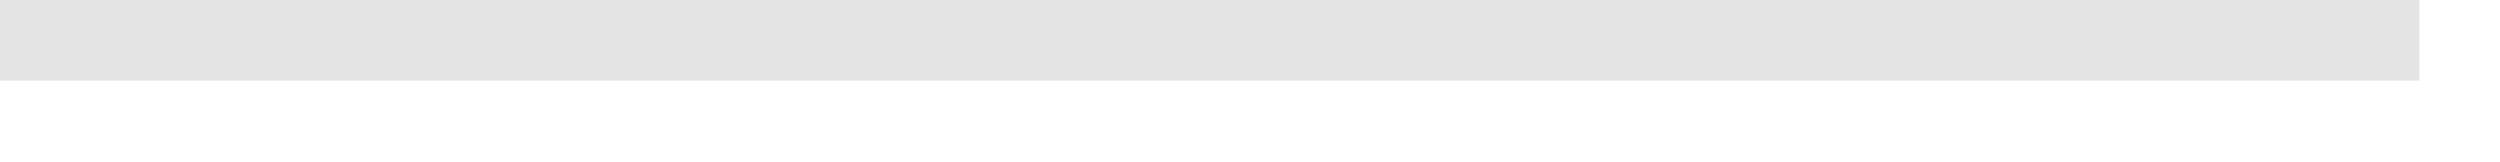
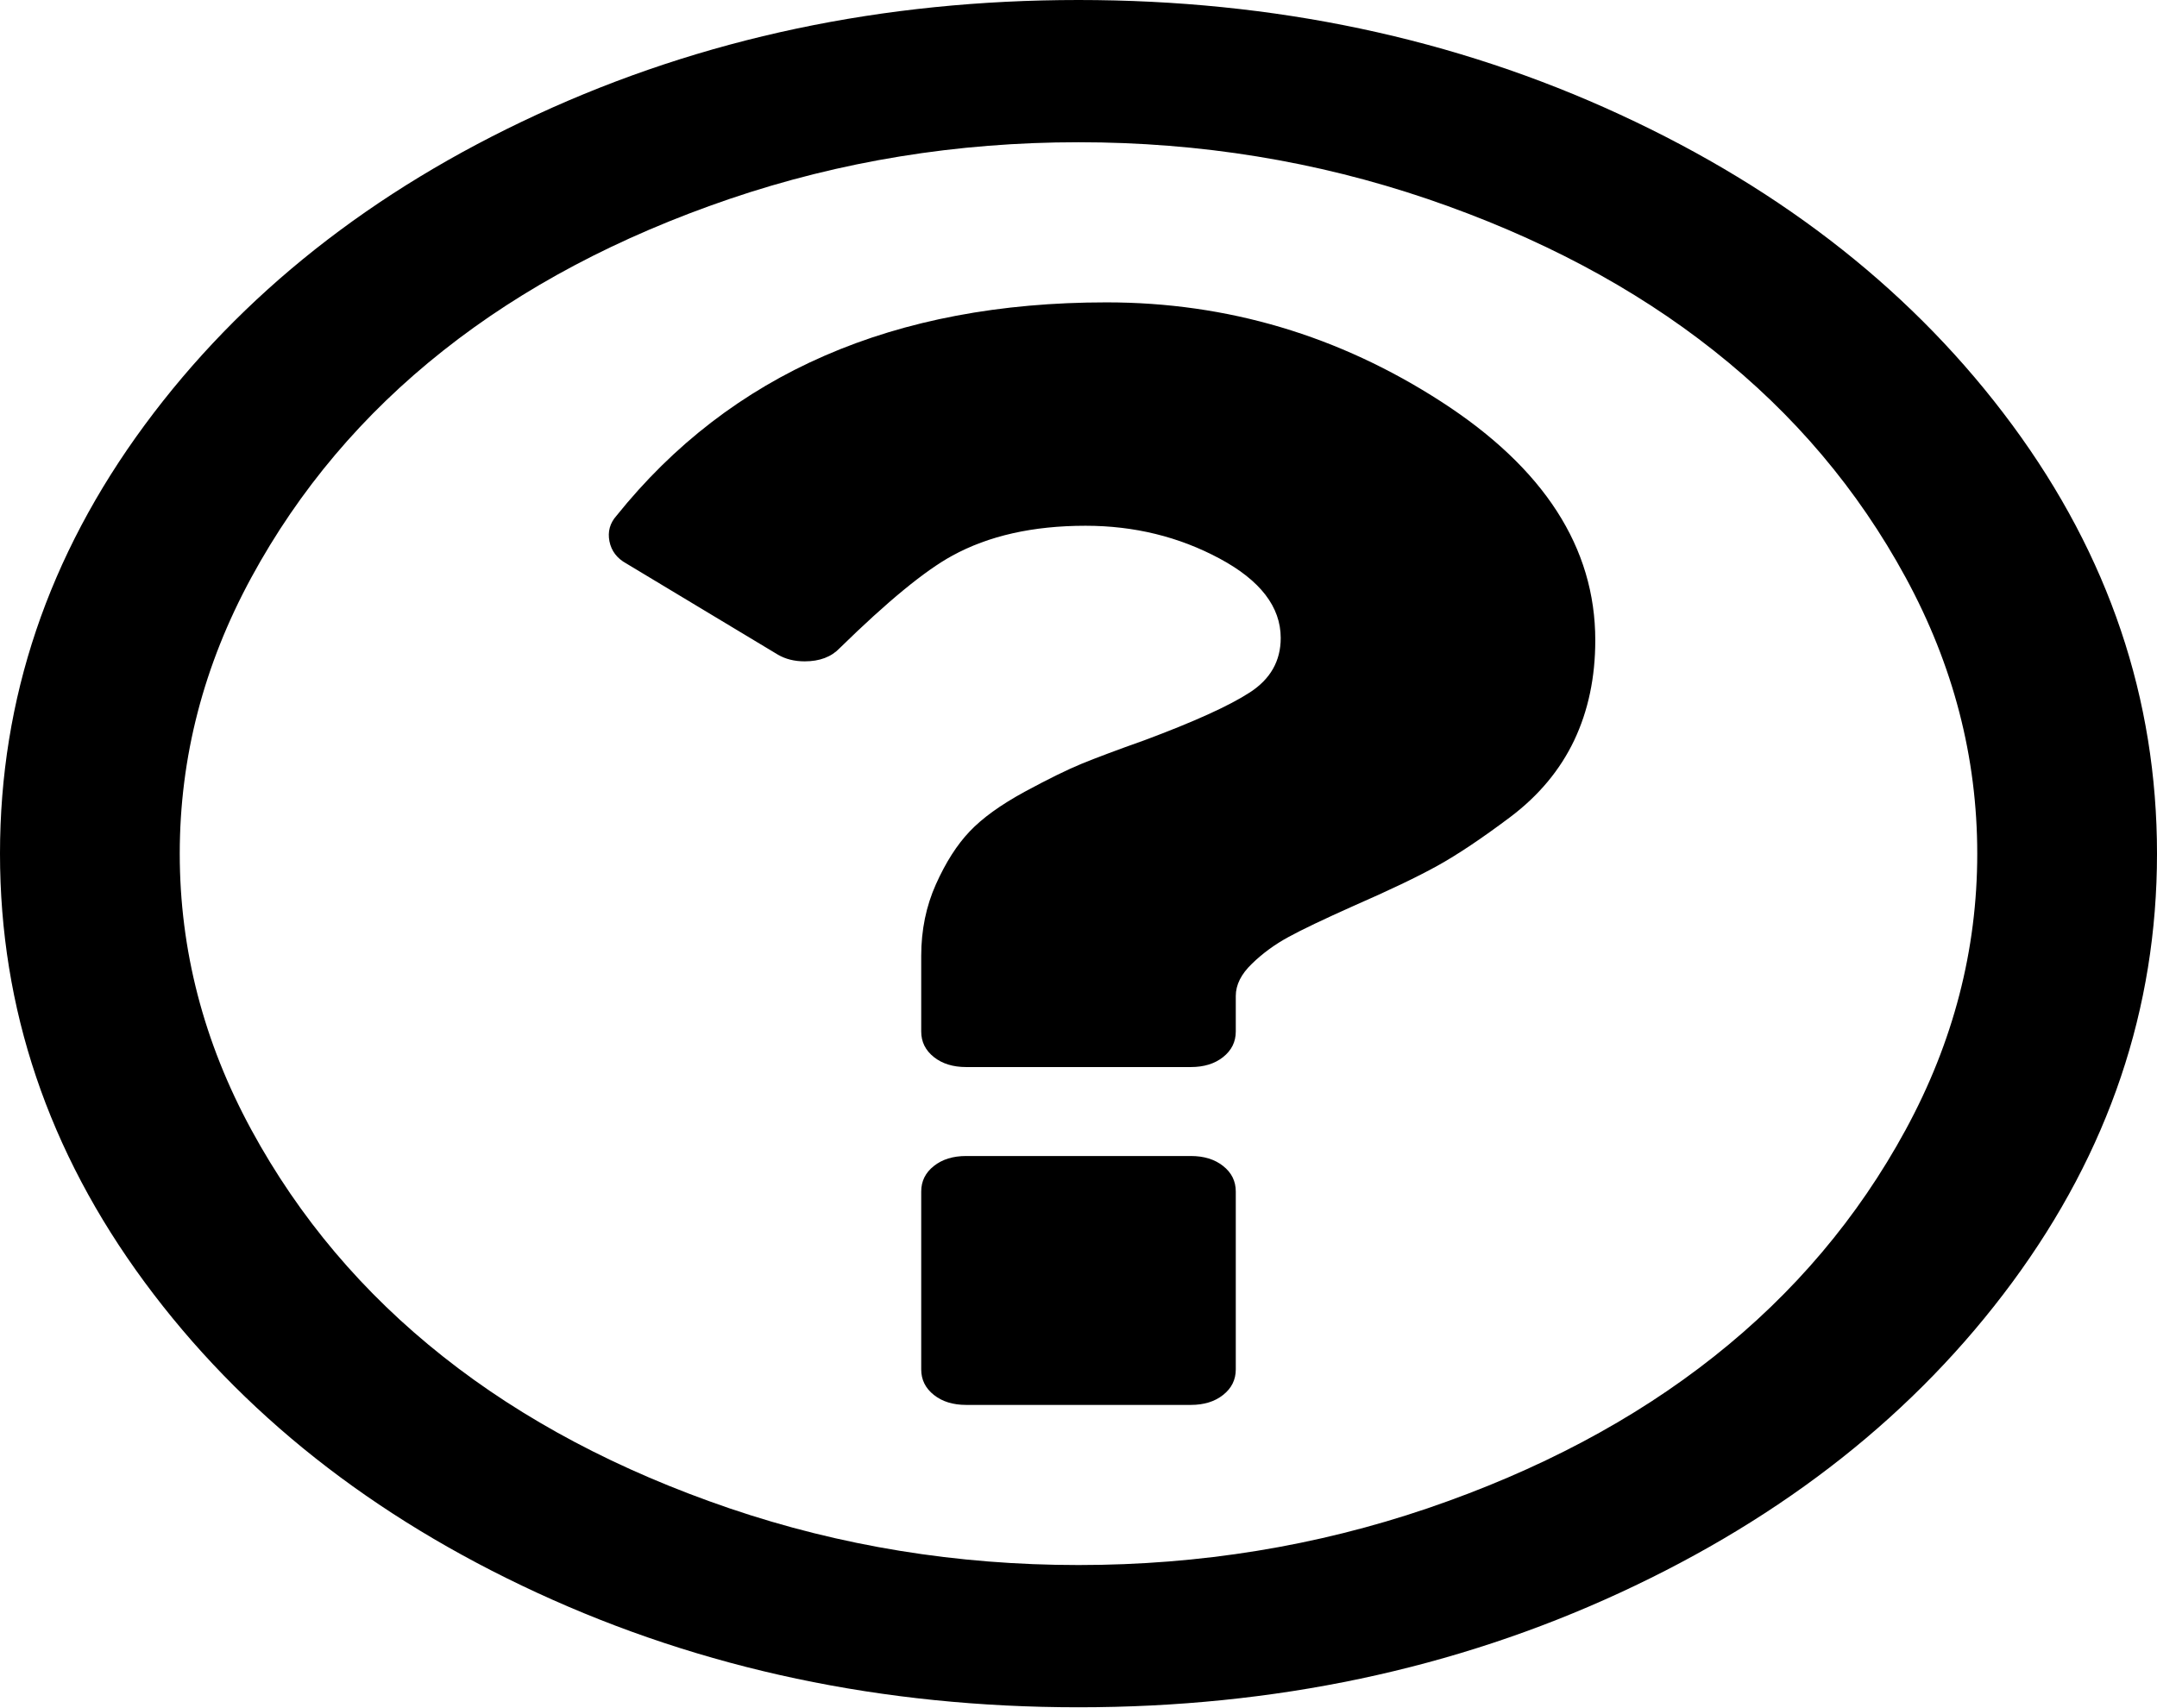
- <svg xmlns="http://www.w3.org/2000/svg" version="1.1" width="31px" height="2px">
-   <g transform="matrix(1 0 0 1 15 -15 )">
-     <path d="M -15 15.5  L 15 15.5  " stroke-width="1" stroke="#e5e5e5" fill="none" />
+ <svg xmlns="http://www.w3.org/2000/svg" version="1.1" width="24px" height="19px">
+   <g transform="matrix(1 0 0 1 -122 -238 )">
+     <path d="M 13.609 12.976  C 13.703 13.05  13.75 13.145  13.75 13.26  L 13.75 15.24  C 13.75 15.355  13.703 15.45  13.609 15.524  C 13.516 15.598  13.396 15.635  13.25 15.635  L 10.75 15.635  C 10.604 15.635  10.484 15.598  10.391 15.524  C 10.297 15.45  10.25 15.355  10.25 15.24  L 10.25 13.26  C 10.25 13.145  10.297 13.05  10.391 12.976  C 10.484 12.902  10.604 12.865  10.75 12.865  L 13.25 12.865  C 13.396 12.865  13.516 12.902  13.609 12.976  Z M 16.039 4.472  C 17.18 5.21  17.75 6.094  17.75 7.125  C 17.75 7.537  17.672 7.908  17.516 8.238  C 17.359 8.568  17.122 8.853  16.805 9.092  C 16.487 9.331  16.216 9.512  15.992 9.636  C 15.768 9.76  15.458 9.908  15.062 10.081  C 14.729 10.23  14.487 10.345  14.336 10.428  C 14.185 10.51  14.049 10.609  13.93 10.725  C 13.81 10.84  13.75 10.96  13.75 11.083  L 13.75 11.479  C 13.75 11.595  13.703 11.689  13.609 11.764  C 13.516 11.838  13.396 11.875  13.25 11.875  L 10.75 11.875  C 10.604 11.875  10.484 11.838  10.391 11.764  C 10.297 11.689  10.25 11.595  10.25 11.479  L 10.25 10.638  C 10.25 10.349  10.305 10.083  10.414 9.84  C 10.523 9.597  10.648 9.401  10.789 9.253  C 10.93 9.104  11.133 8.958  11.398 8.813  C 11.664 8.669  11.878 8.564  12.039 8.498  C 12.201 8.432  12.432 8.345  12.734 8.238  C 13.286 8.032  13.677 7.855  13.906 7.706  C 14.135 7.558  14.25 7.356  14.25 7.1  C 14.25 6.754  14.023 6.459  13.57 6.216  C 13.117 5.973  12.62 5.851  12.078 5.851  C 11.495 5.851  11 5.962  10.594 6.185  C 10.292 6.35  9.875 6.692  9.344 7.212  C 9.25 7.311  9.12 7.36  8.953 7.36  C 8.839 7.36  8.74 7.335  8.656 7.286  L 6.969 6.271  C 6.865 6.214  6.802 6.131  6.781 6.024  C 6.76 5.917  6.786 5.822  6.859 5.74  C 8.13 4.156  9.948 3.365  12.312 3.365  C 13.656 3.365  14.898 3.734  16.039 4.472  Z M 15.883 2.214  C 14.648 1.794  13.354 1.583  12 1.583  C 10.646 1.583  9.352 1.794  8.117 2.214  C 6.883 2.635  5.82 3.198  4.93 3.903  C 4.039 4.608  3.328 5.449  2.797 6.426  C 2.266 7.403  2 8.428  2 9.5  C 2 10.572  2.266 11.597  2.797 12.574  C 3.328 13.551  4.039 14.392  4.93 15.097  C 5.82 15.802  6.883 16.365  8.117 16.786  C 9.352 17.206  10.646 17.417  12 17.417  C 13.354 17.417  14.648 17.206  15.883 16.786  C 17.117 16.365  18.18 15.802  19.07 15.097  C 19.961 14.392  20.672 13.551  21.203 12.574  C 21.734 11.597  22 10.572  22 9.5  C 22 8.428  21.734 7.403  21.203 6.426  C 20.672 5.449  19.961 4.608  19.07 3.903  C 18.18 3.198  17.117 2.635  15.883 2.214  Z M 22.391 4.731  C 23.464 6.187  24 7.776  24 9.5  C 24 11.224  23.464 12.813  22.391 14.269  C 21.318 15.724  19.862 16.877  18.023 17.726  C 16.185 18.575  14.177 19  12 19  C 9.823 19  7.815 18.575  5.977 17.726  C 4.138 16.877  2.682 15.724  1.609 14.269  C 0.536 12.813  0 11.224  0 9.5  C 0 7.776  0.536 6.187  1.609 4.731  C 2.682 3.276  4.138 2.123  5.977 1.274  C 7.815 0.425  9.823 0  12 0  C 14.177 0  16.185 0.425  18.023 1.274  C 19.862 2.123  21.318 3.276  22.391 4.731  Z " fill-rule="nonzero" fill="#000000" stroke="none" transform="matrix(1 0 0 1 122 238 )" />
  </g>
</svg>
